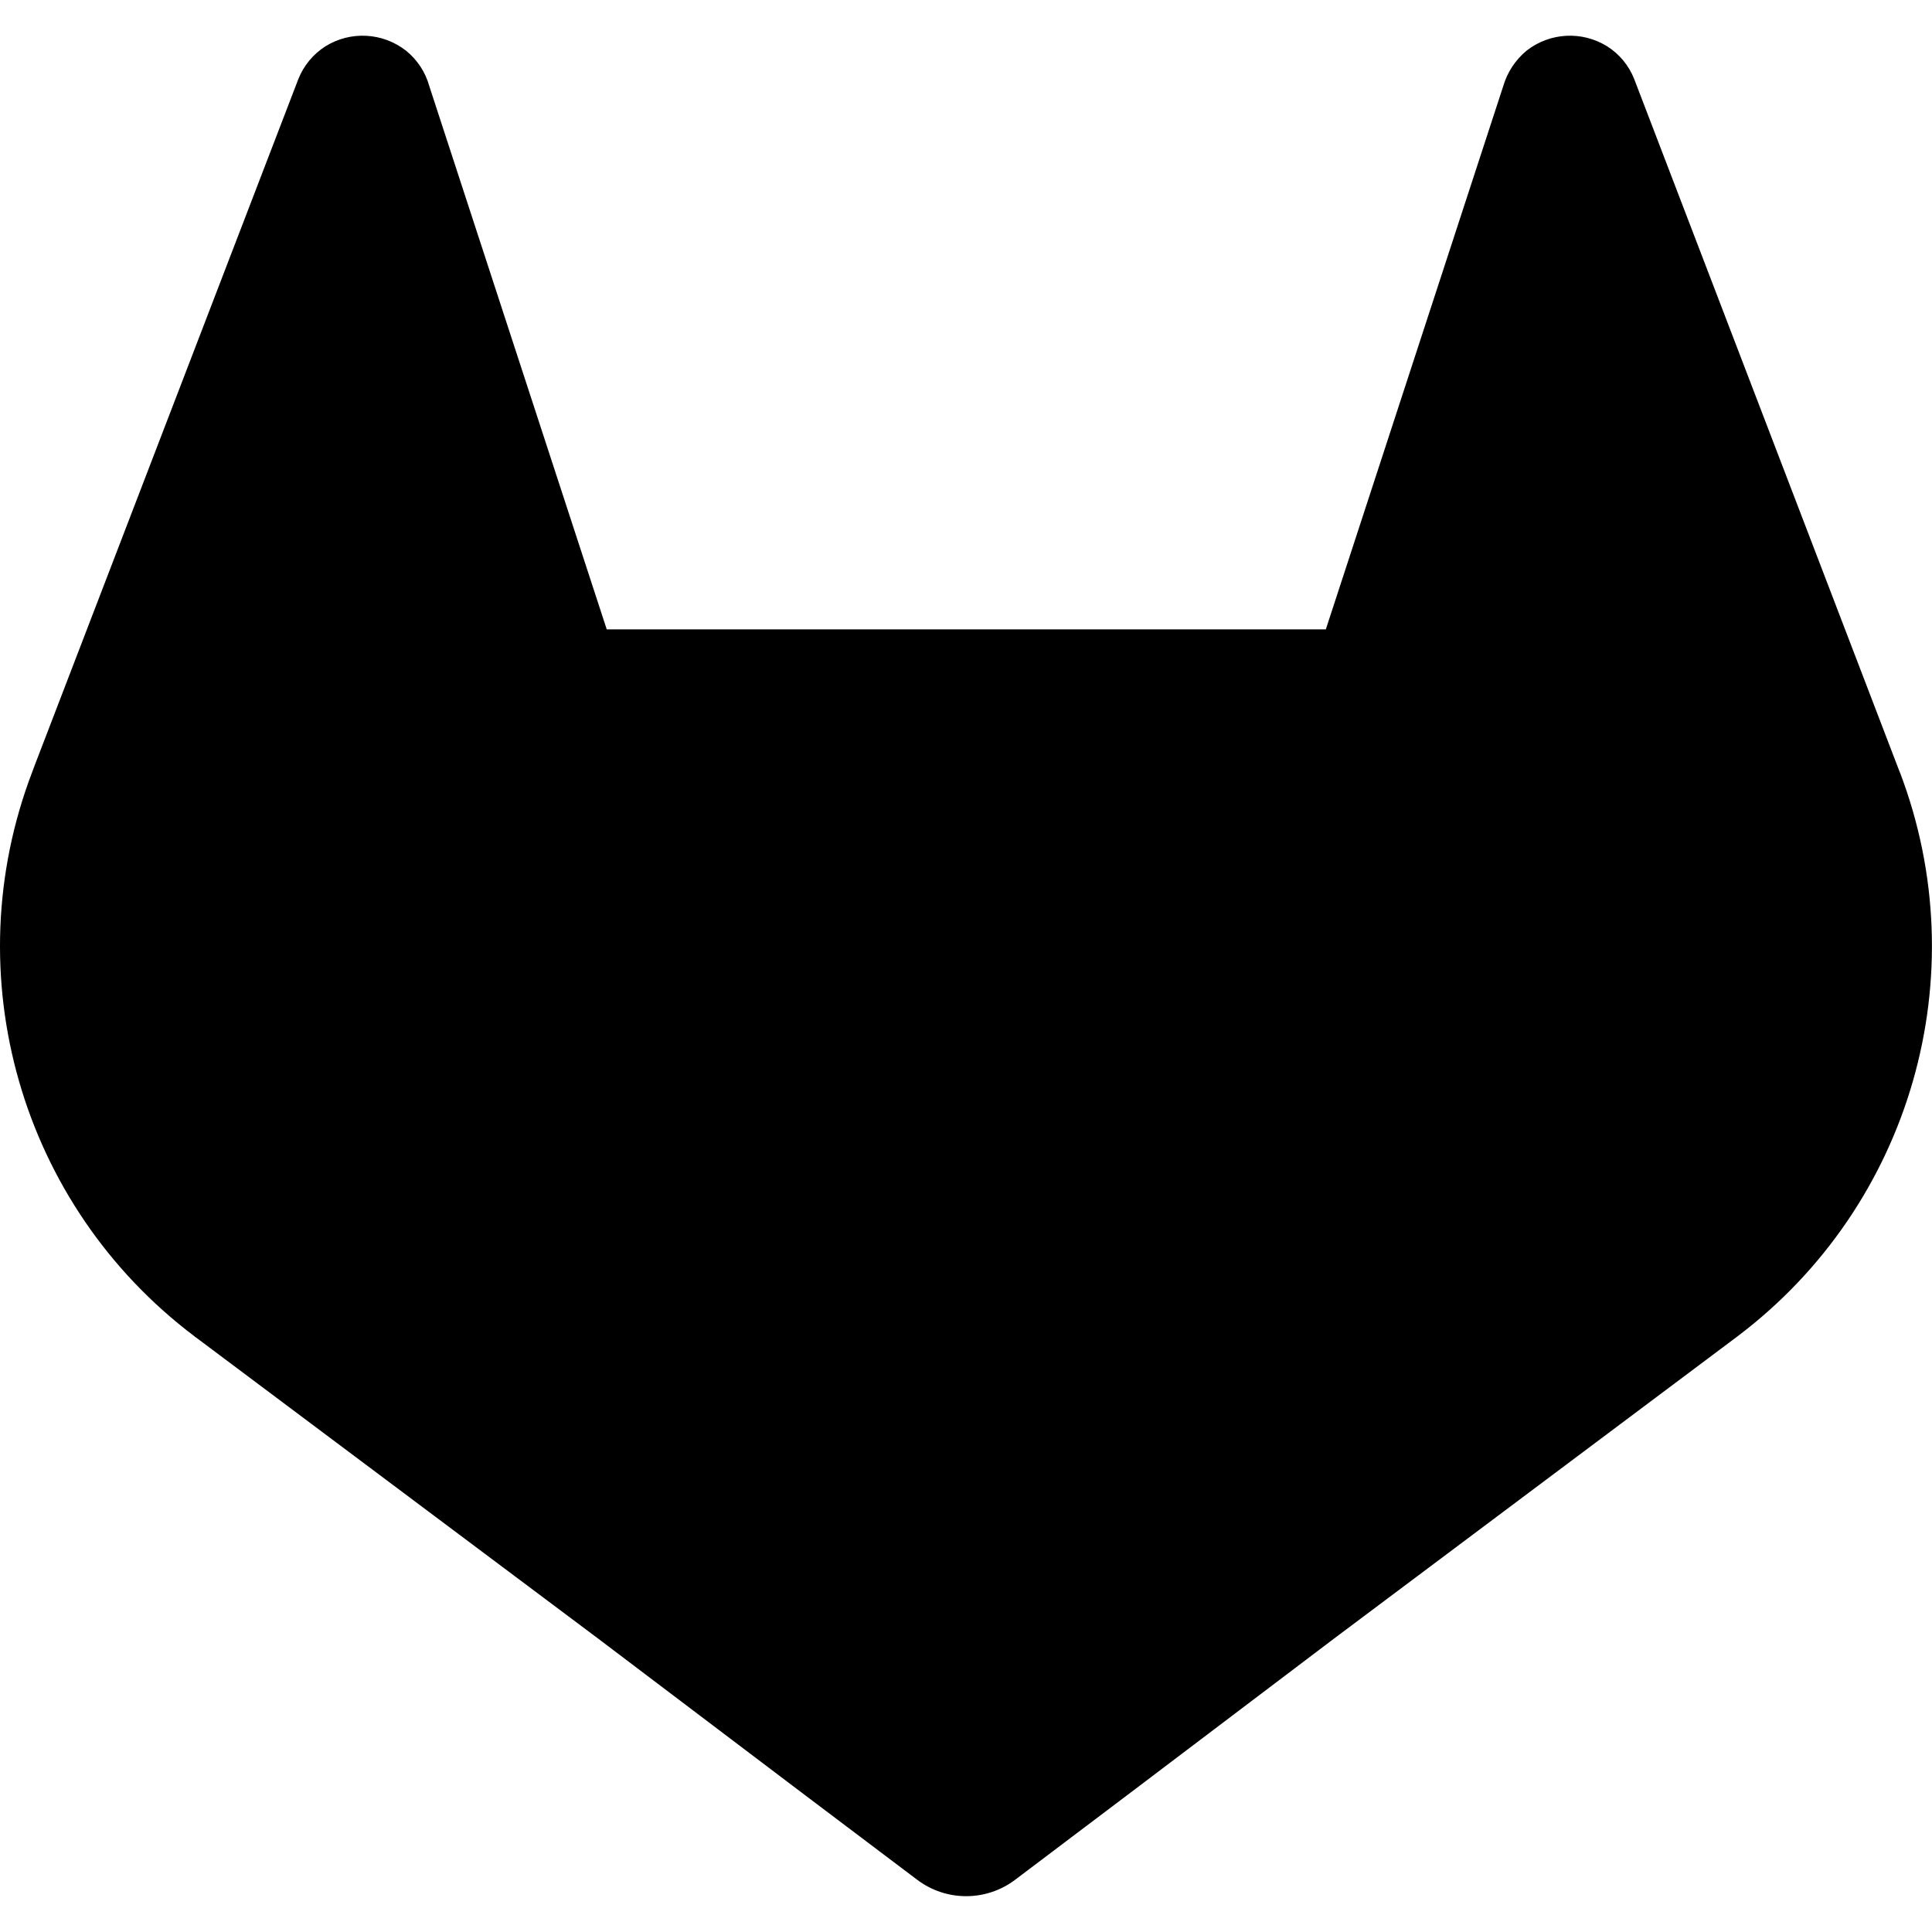
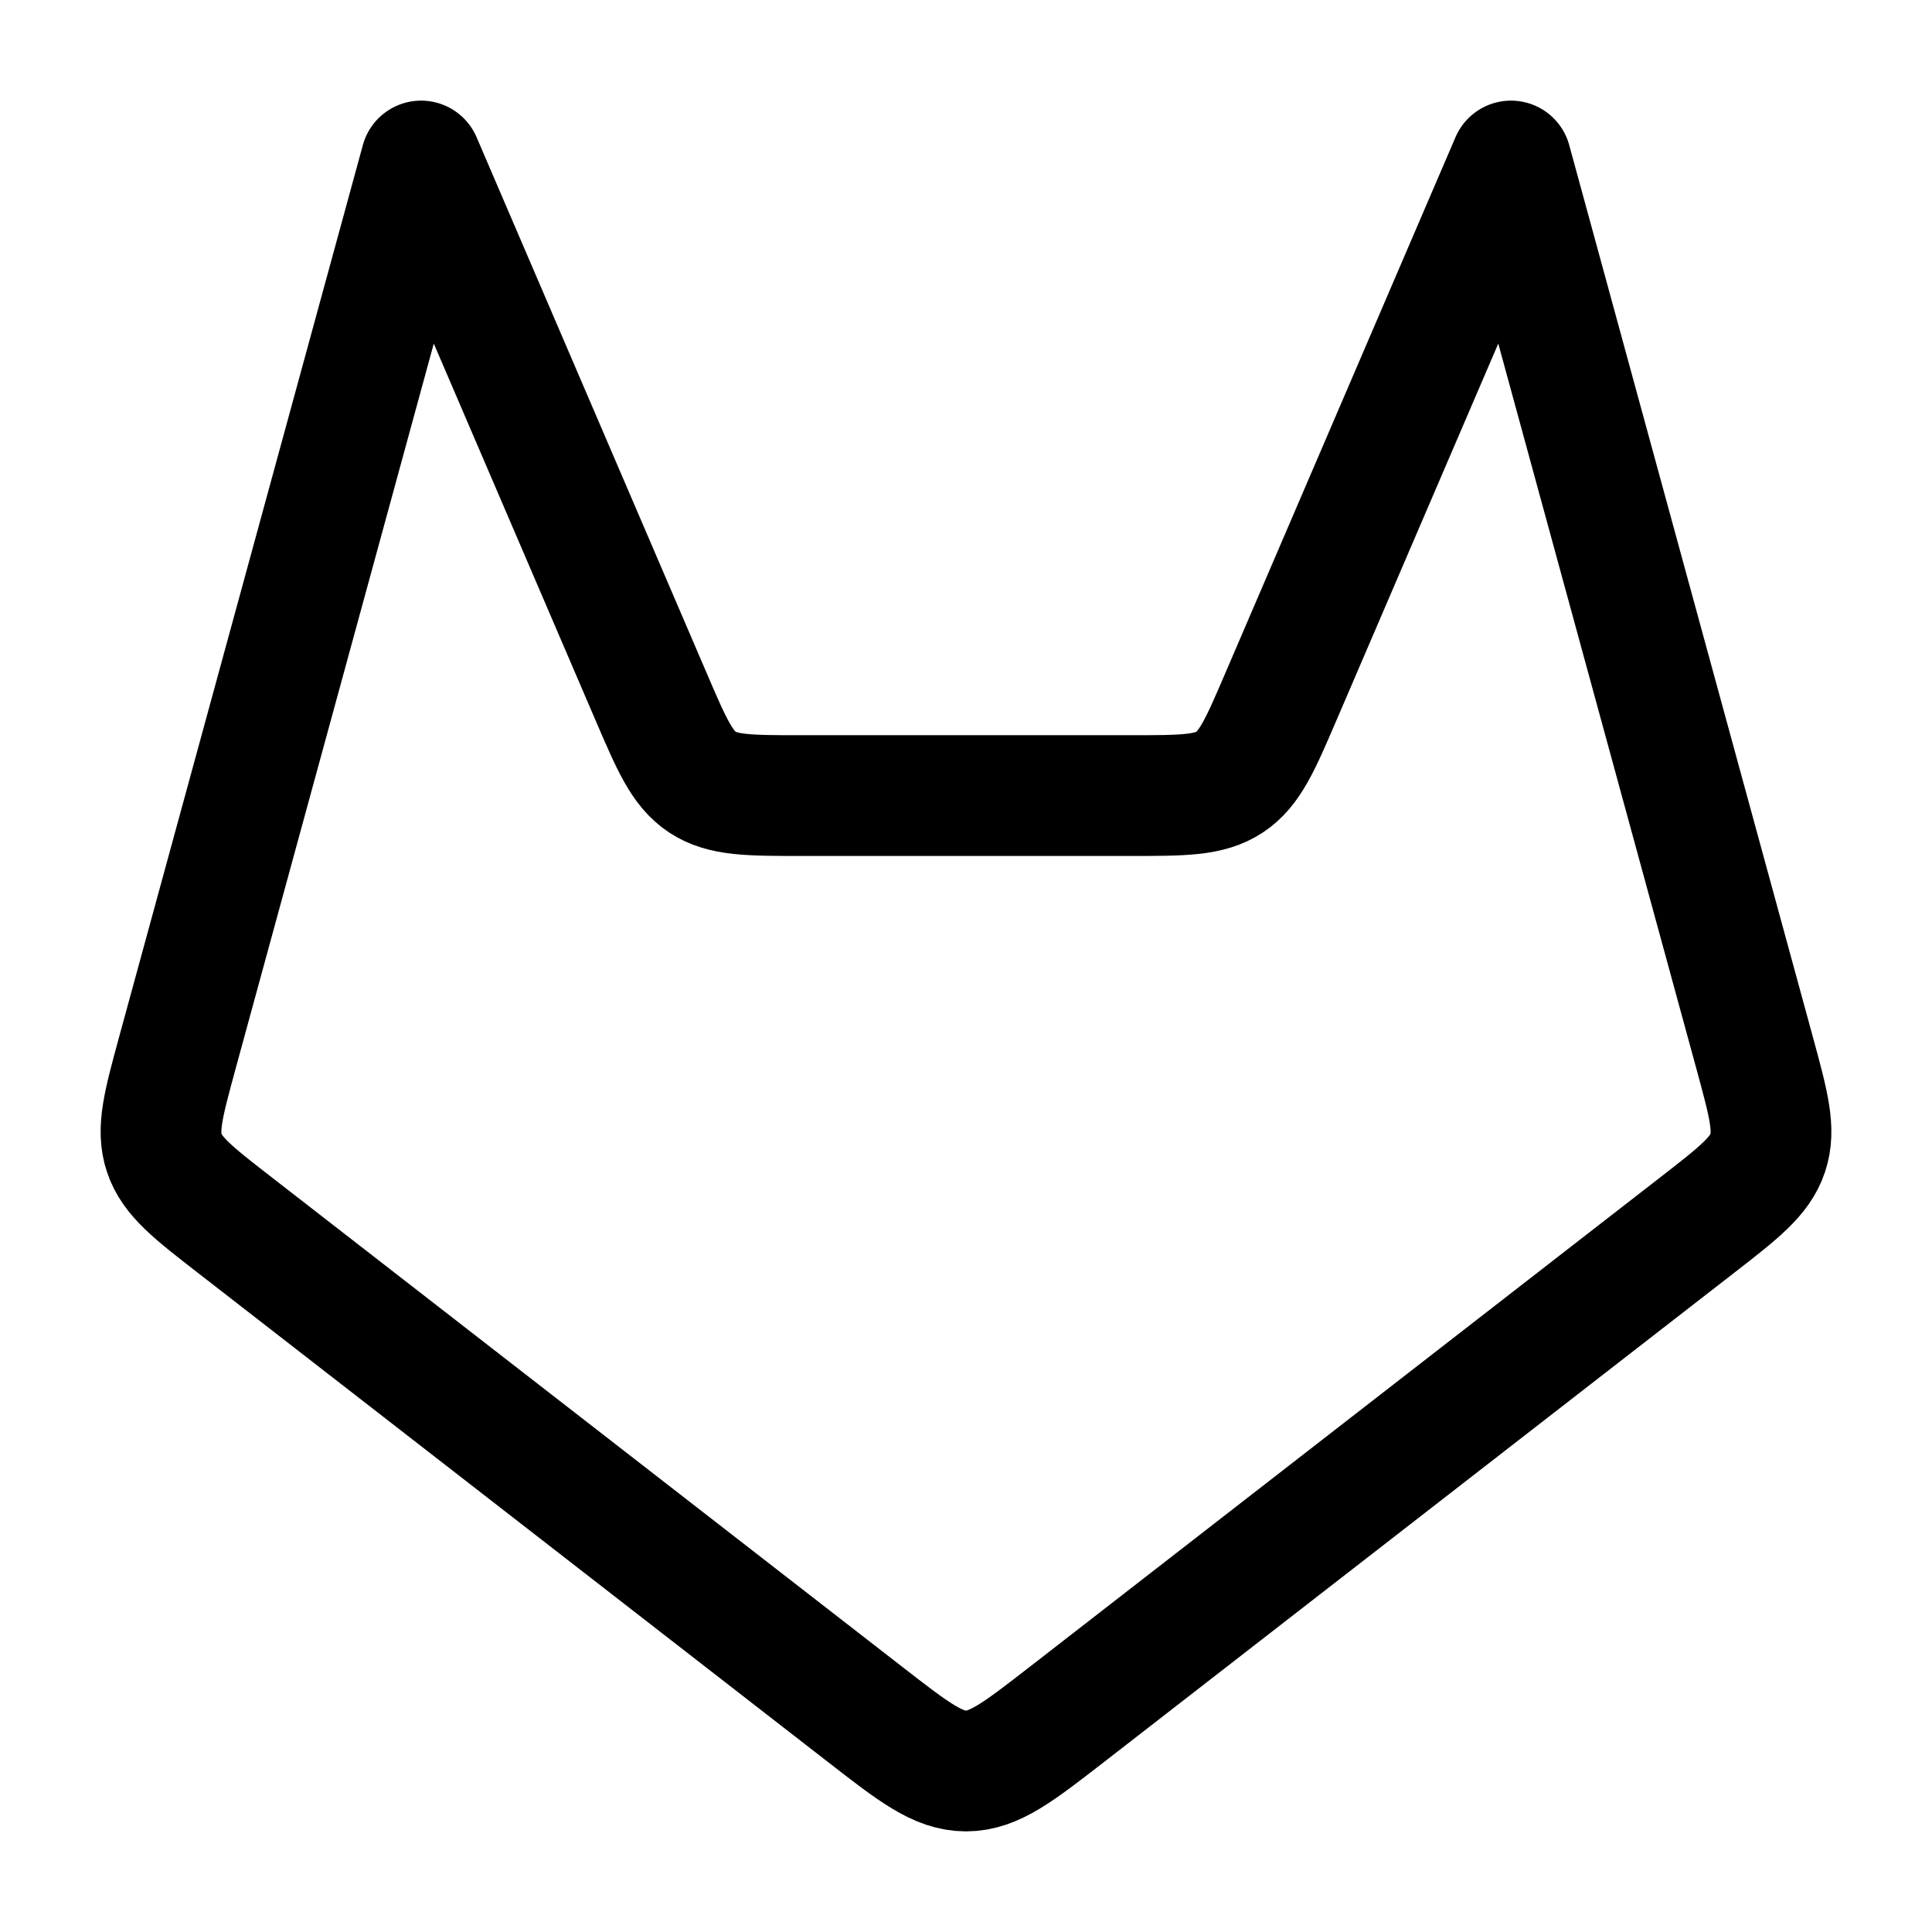
<svg xmlns="http://www.w3.org/2000/svg" width="1em" height="1em" viewBox="0 0 24 24">
-   <path fill="currentColor" d="m23.6 9.593l-.033-.086L20.3.98a.85.85 0 0 0-.336-.405a.875.875 0 0 0-1 .054a.9.9 0 0 0-.29.44L16.47 7.818H7.537L5.333 1.07a.86.86 0 0 0-.29-.441a.875.875 0 0 0-1-.054a.86.86 0 0 0-.336.405L.433 9.502l-.032.086a6.066 6.066 0 0 0 2.012 7.01l.01.009l.03.021l4.977 3.727l2.462 1.863l1.5 1.132a1.01 1.01 0 0 0 1.22 0l1.499-1.132l2.461-1.863l5.006-3.75l.013-.01a6.07 6.07 0 0 0 2.01-7.002" />
+   <path fill="none" stroke="currentColor" stroke-linecap="round" stroke-linejoin="round" stroke-width="1.5" d="M21.798 13.084c.172.632.259.948.161 1.239c-.097.29-.356.492-.874.894l-7.838 6.085c-.6.465-.899.698-1.247.698s-.648-.233-1.247-.698l-7.838-6.085c-.518-.402-.777-.603-.874-.894c-.098-.291-.011-.607.161-1.24L5.231 2l2.857 6.654c.256.596.384.894.638 1.062c.254.167.579.167 1.228.167h4.092c.649 0 .974 0 1.228-.167c.254-.168.382-.466.638-1.062L18.77 2z" clip-rule="evenodd" />
</svg>
